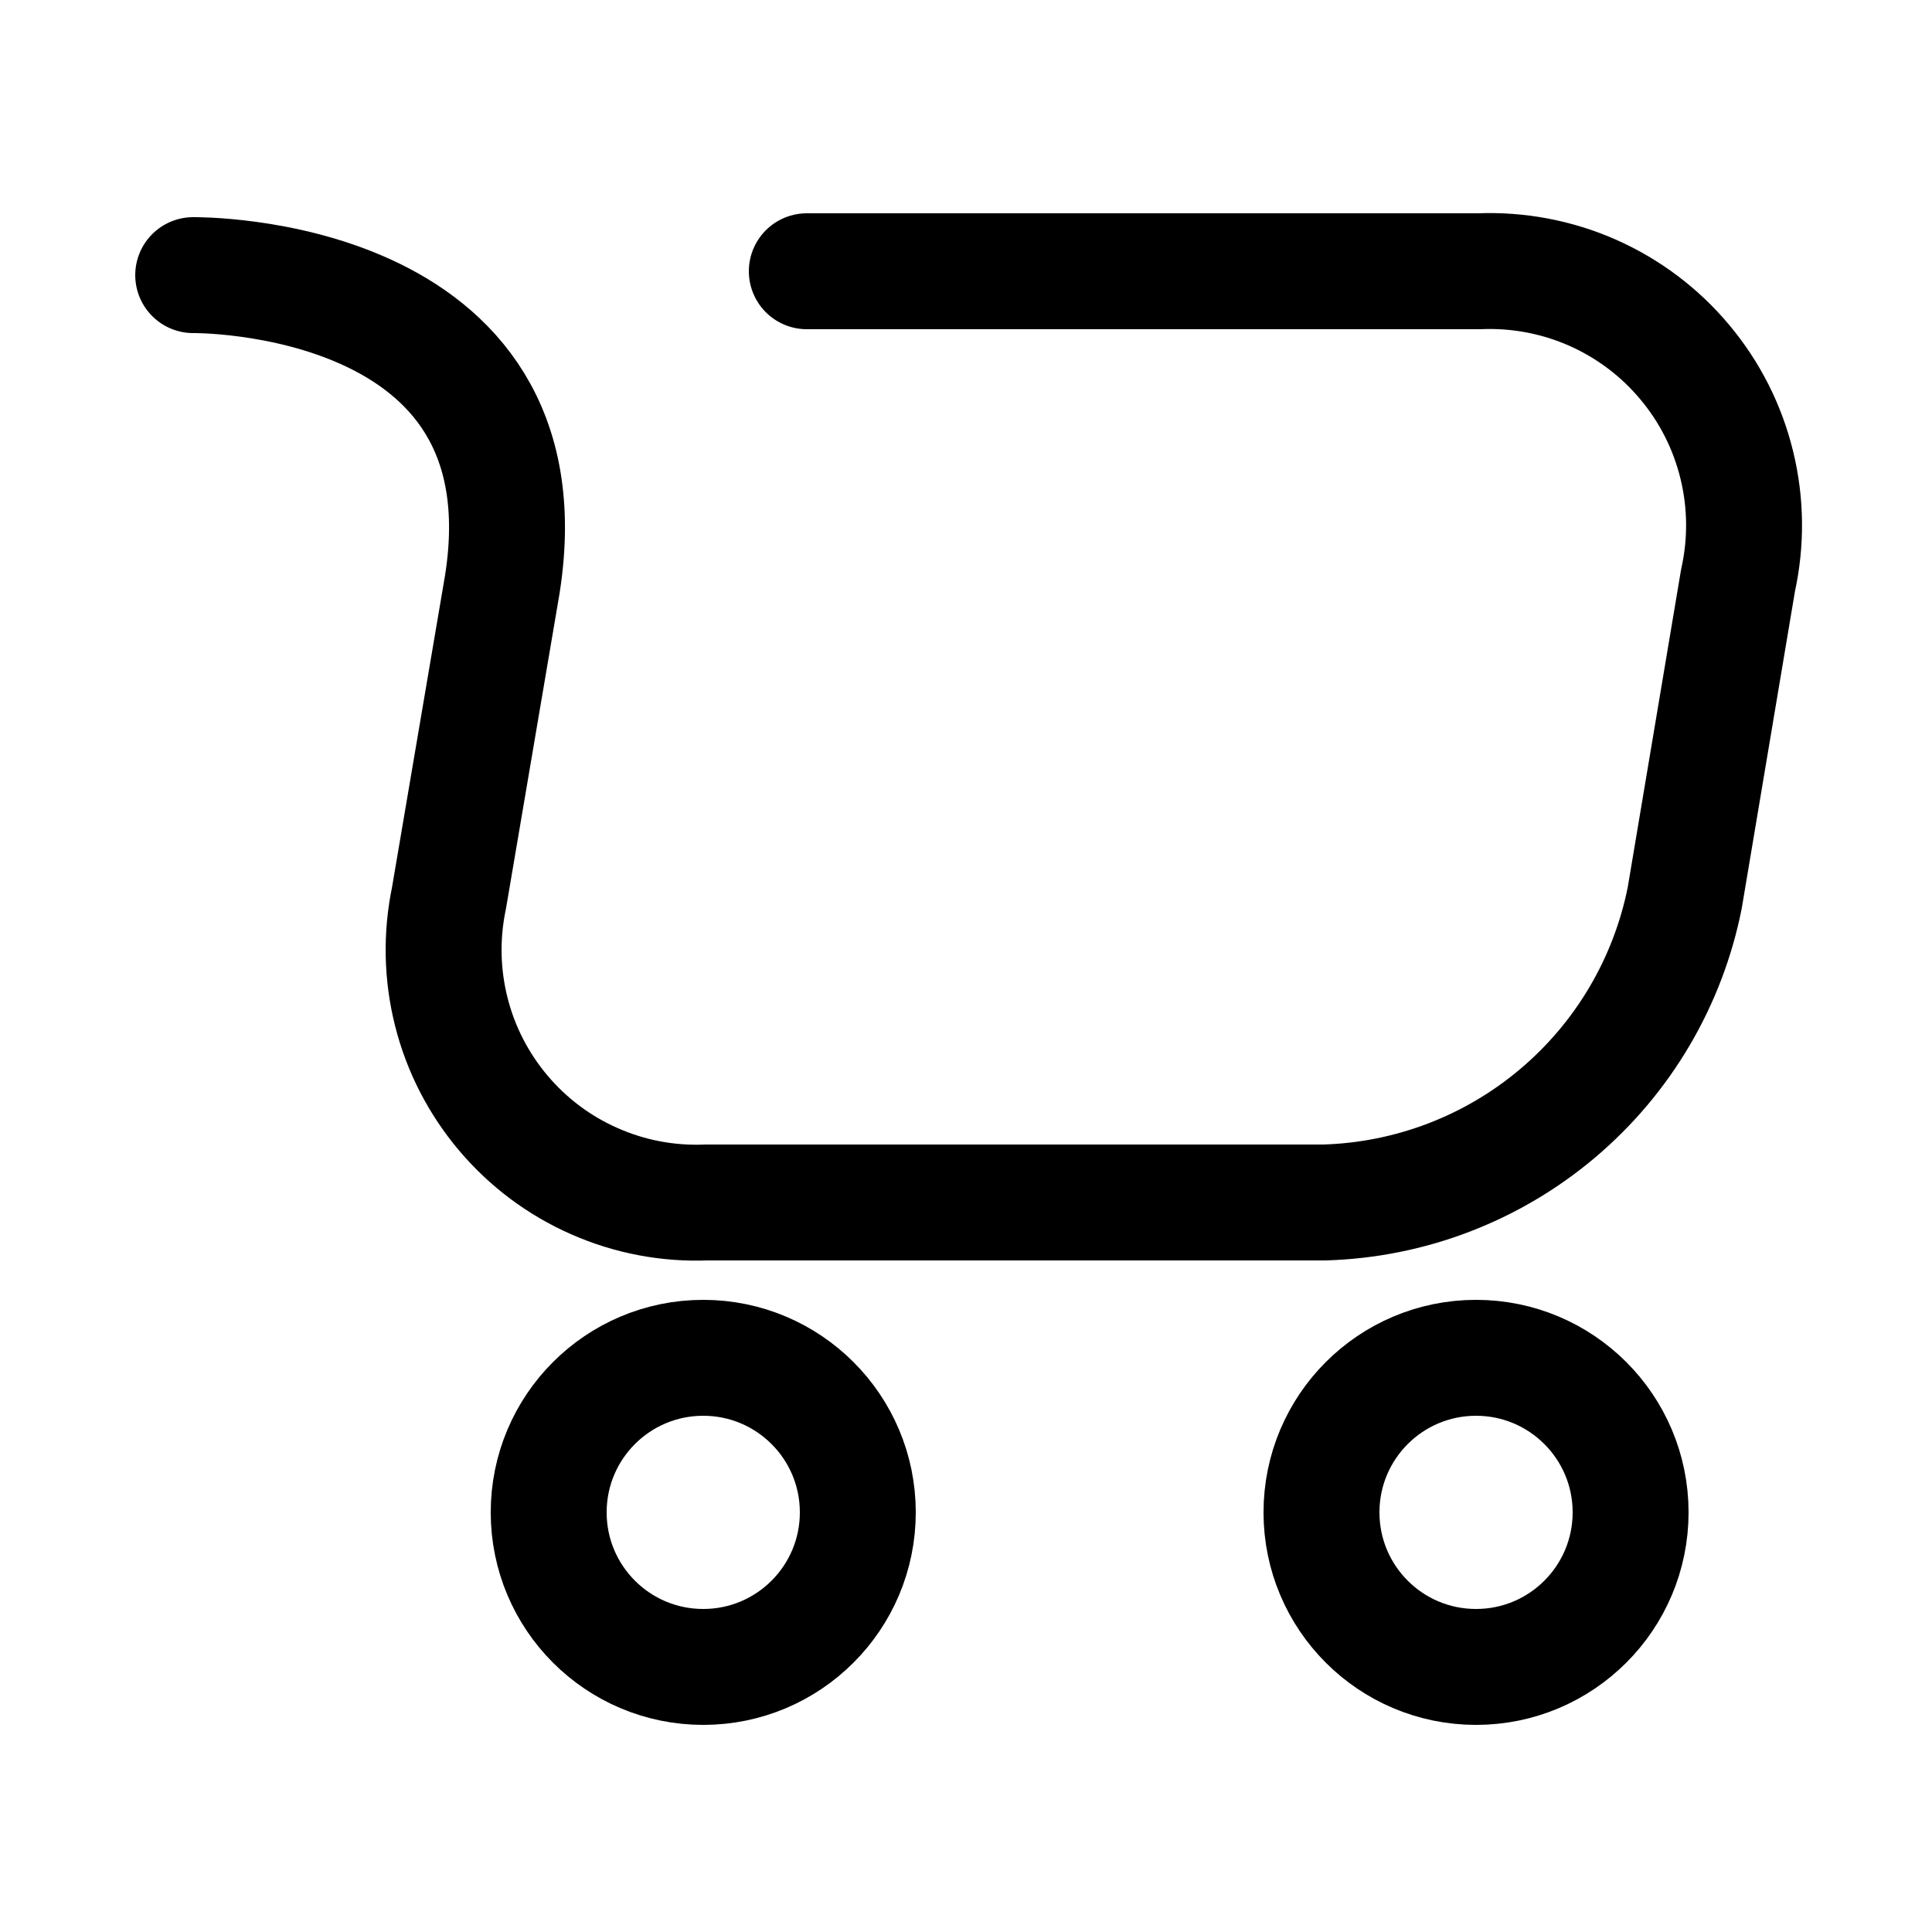
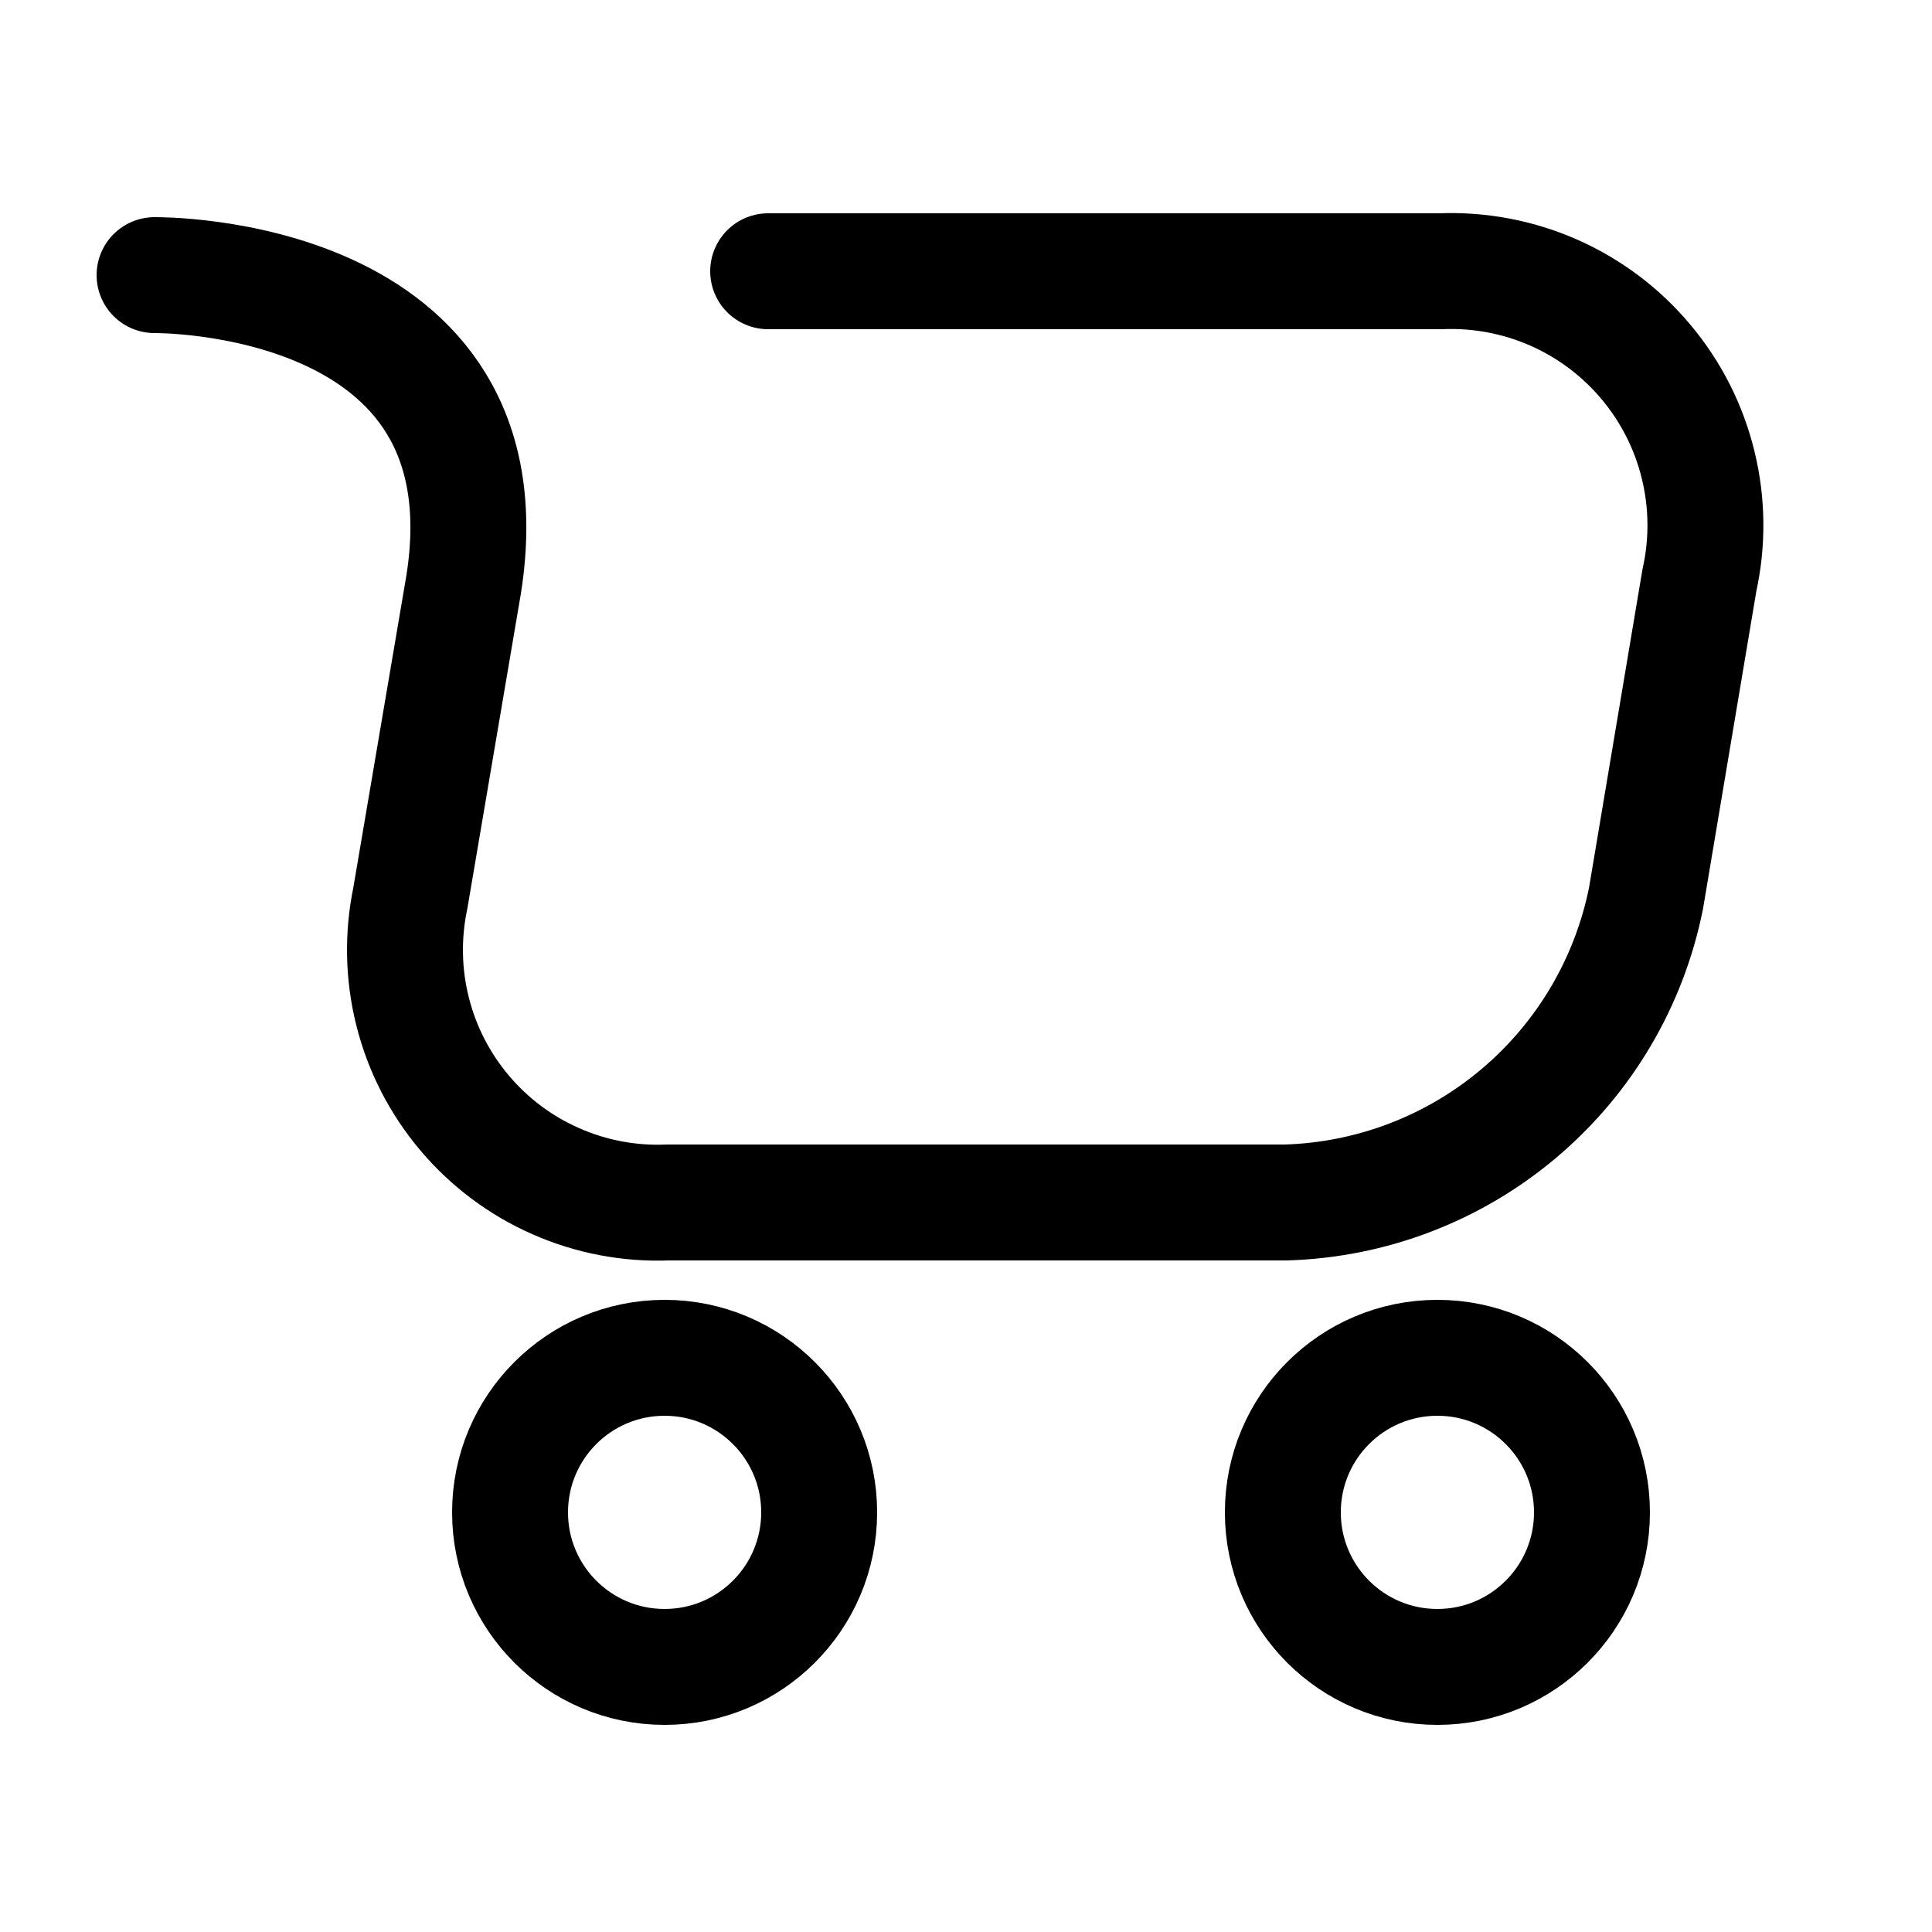
- <svg xmlns="http://www.w3.org/2000/svg" width="800px" height="800px" viewBox="-0.5 0 25 25" fill="none">
+ <svg xmlns="http://www.w3.org/2000/svg" width="800px" height="800px" viewBox="0 0 25 25" fill="none">
  <path d="M18.6 21.57C19.704 21.57 20.6 20.675 20.6 19.57C20.6 18.465 19.704 17.57 18.6 17.57C17.495 17.57 16.6 18.465 16.6 19.57C16.6 20.675 17.495 21.57 18.6 21.57Z" stroke="#000000" stroke-width="1.5" stroke-linecap="round" stroke-linejoin="round" />
  <path d="M8.6 21.57C9.704 21.57 10.6 20.675 10.6 19.57C10.6 18.465 9.704 17.57 8.6 17.57C7.495 17.57 6.6 18.465 6.6 19.57C6.6 20.675 7.495 21.57 8.6 21.57Z" stroke="#000000" stroke-width="1.5" stroke-linecap="round" stroke-linejoin="round" />
  <path d="M2 3.56C2 3.56 6.64 3.5 6 7.56L5.31 11.62C5.208 12.107 5.218 12.611 5.34 13.093C5.461 13.575 5.692 14.023 6.013 14.403C6.334 14.783 6.737 15.085 7.193 15.285C7.648 15.486 8.143 15.58 8.64 15.56H16.64C17.748 15.527 18.812 15.12 19.658 14.404C20.505 13.688 21.083 12.707 21.3 11.62L21.99 7.51C22.099 7.018 22.094 6.507 21.974 6.017C21.855 5.527 21.624 5.071 21.3 4.685C20.977 4.298 20.568 3.991 20.107 3.787C19.646 3.584 19.144 3.489 18.64 3.51H9.94" stroke="#000000" stroke-width="1.5" stroke-linecap="round" stroke-linejoin="round" />
</svg>
